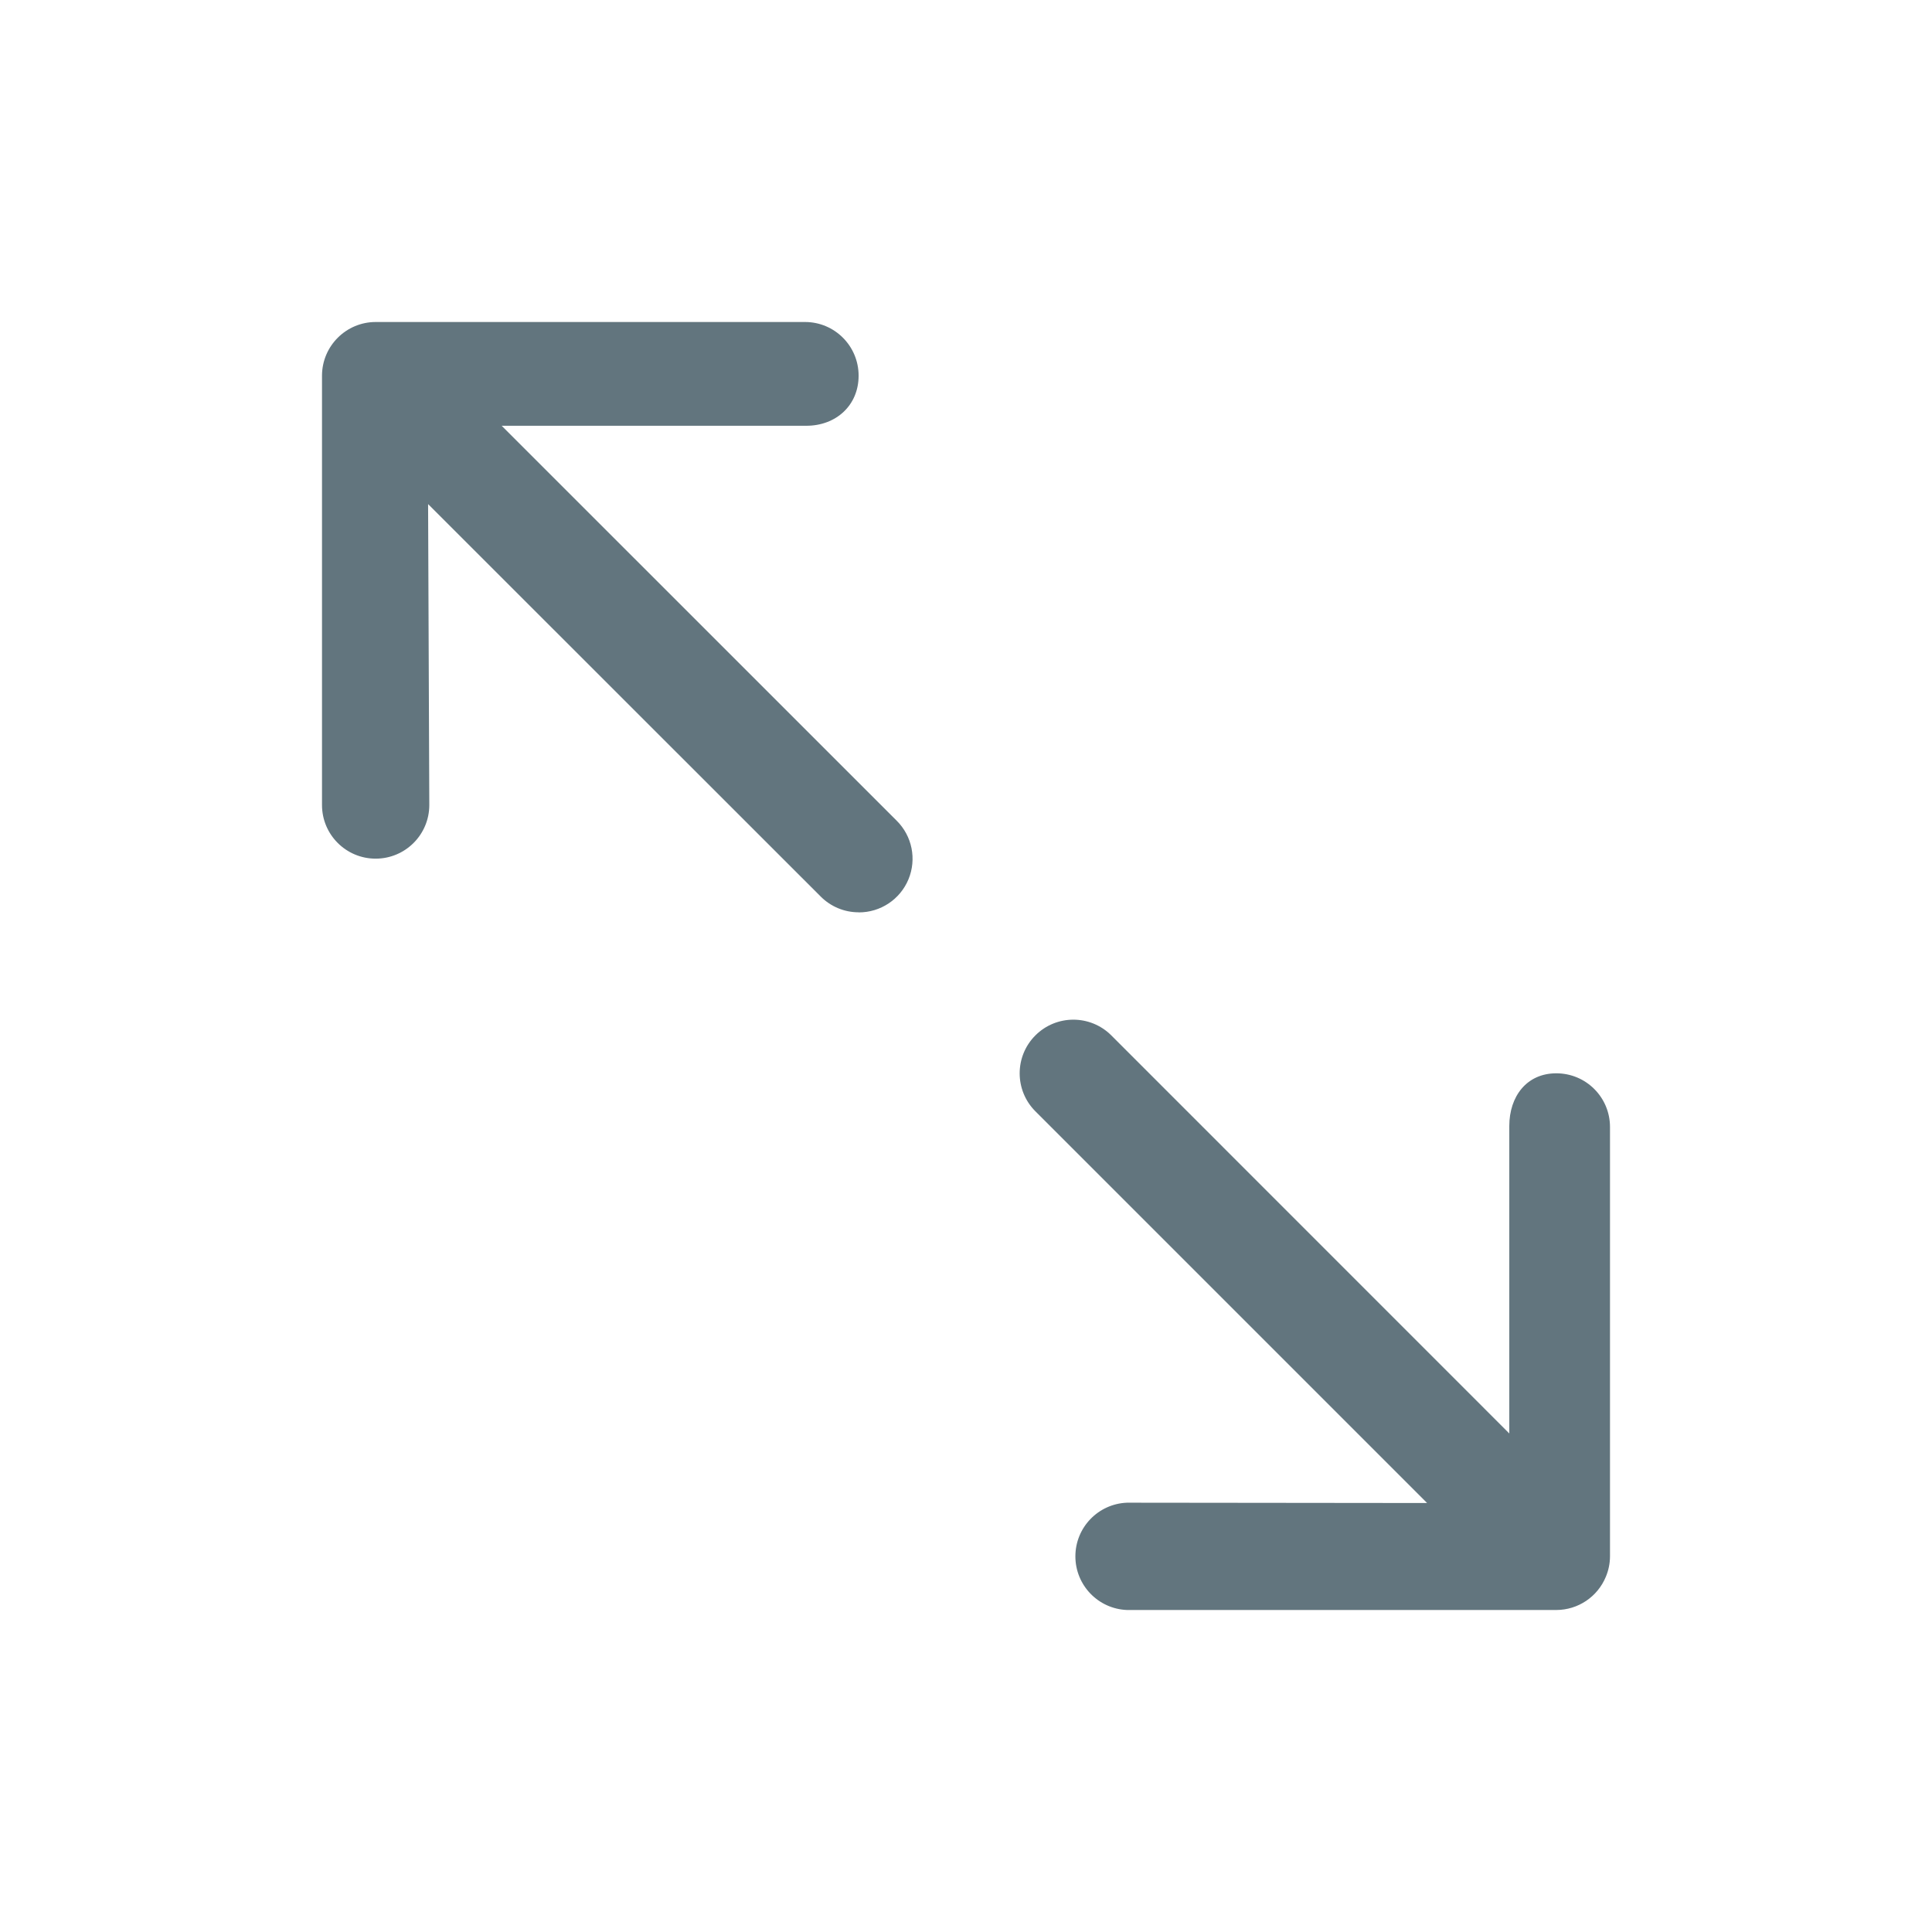
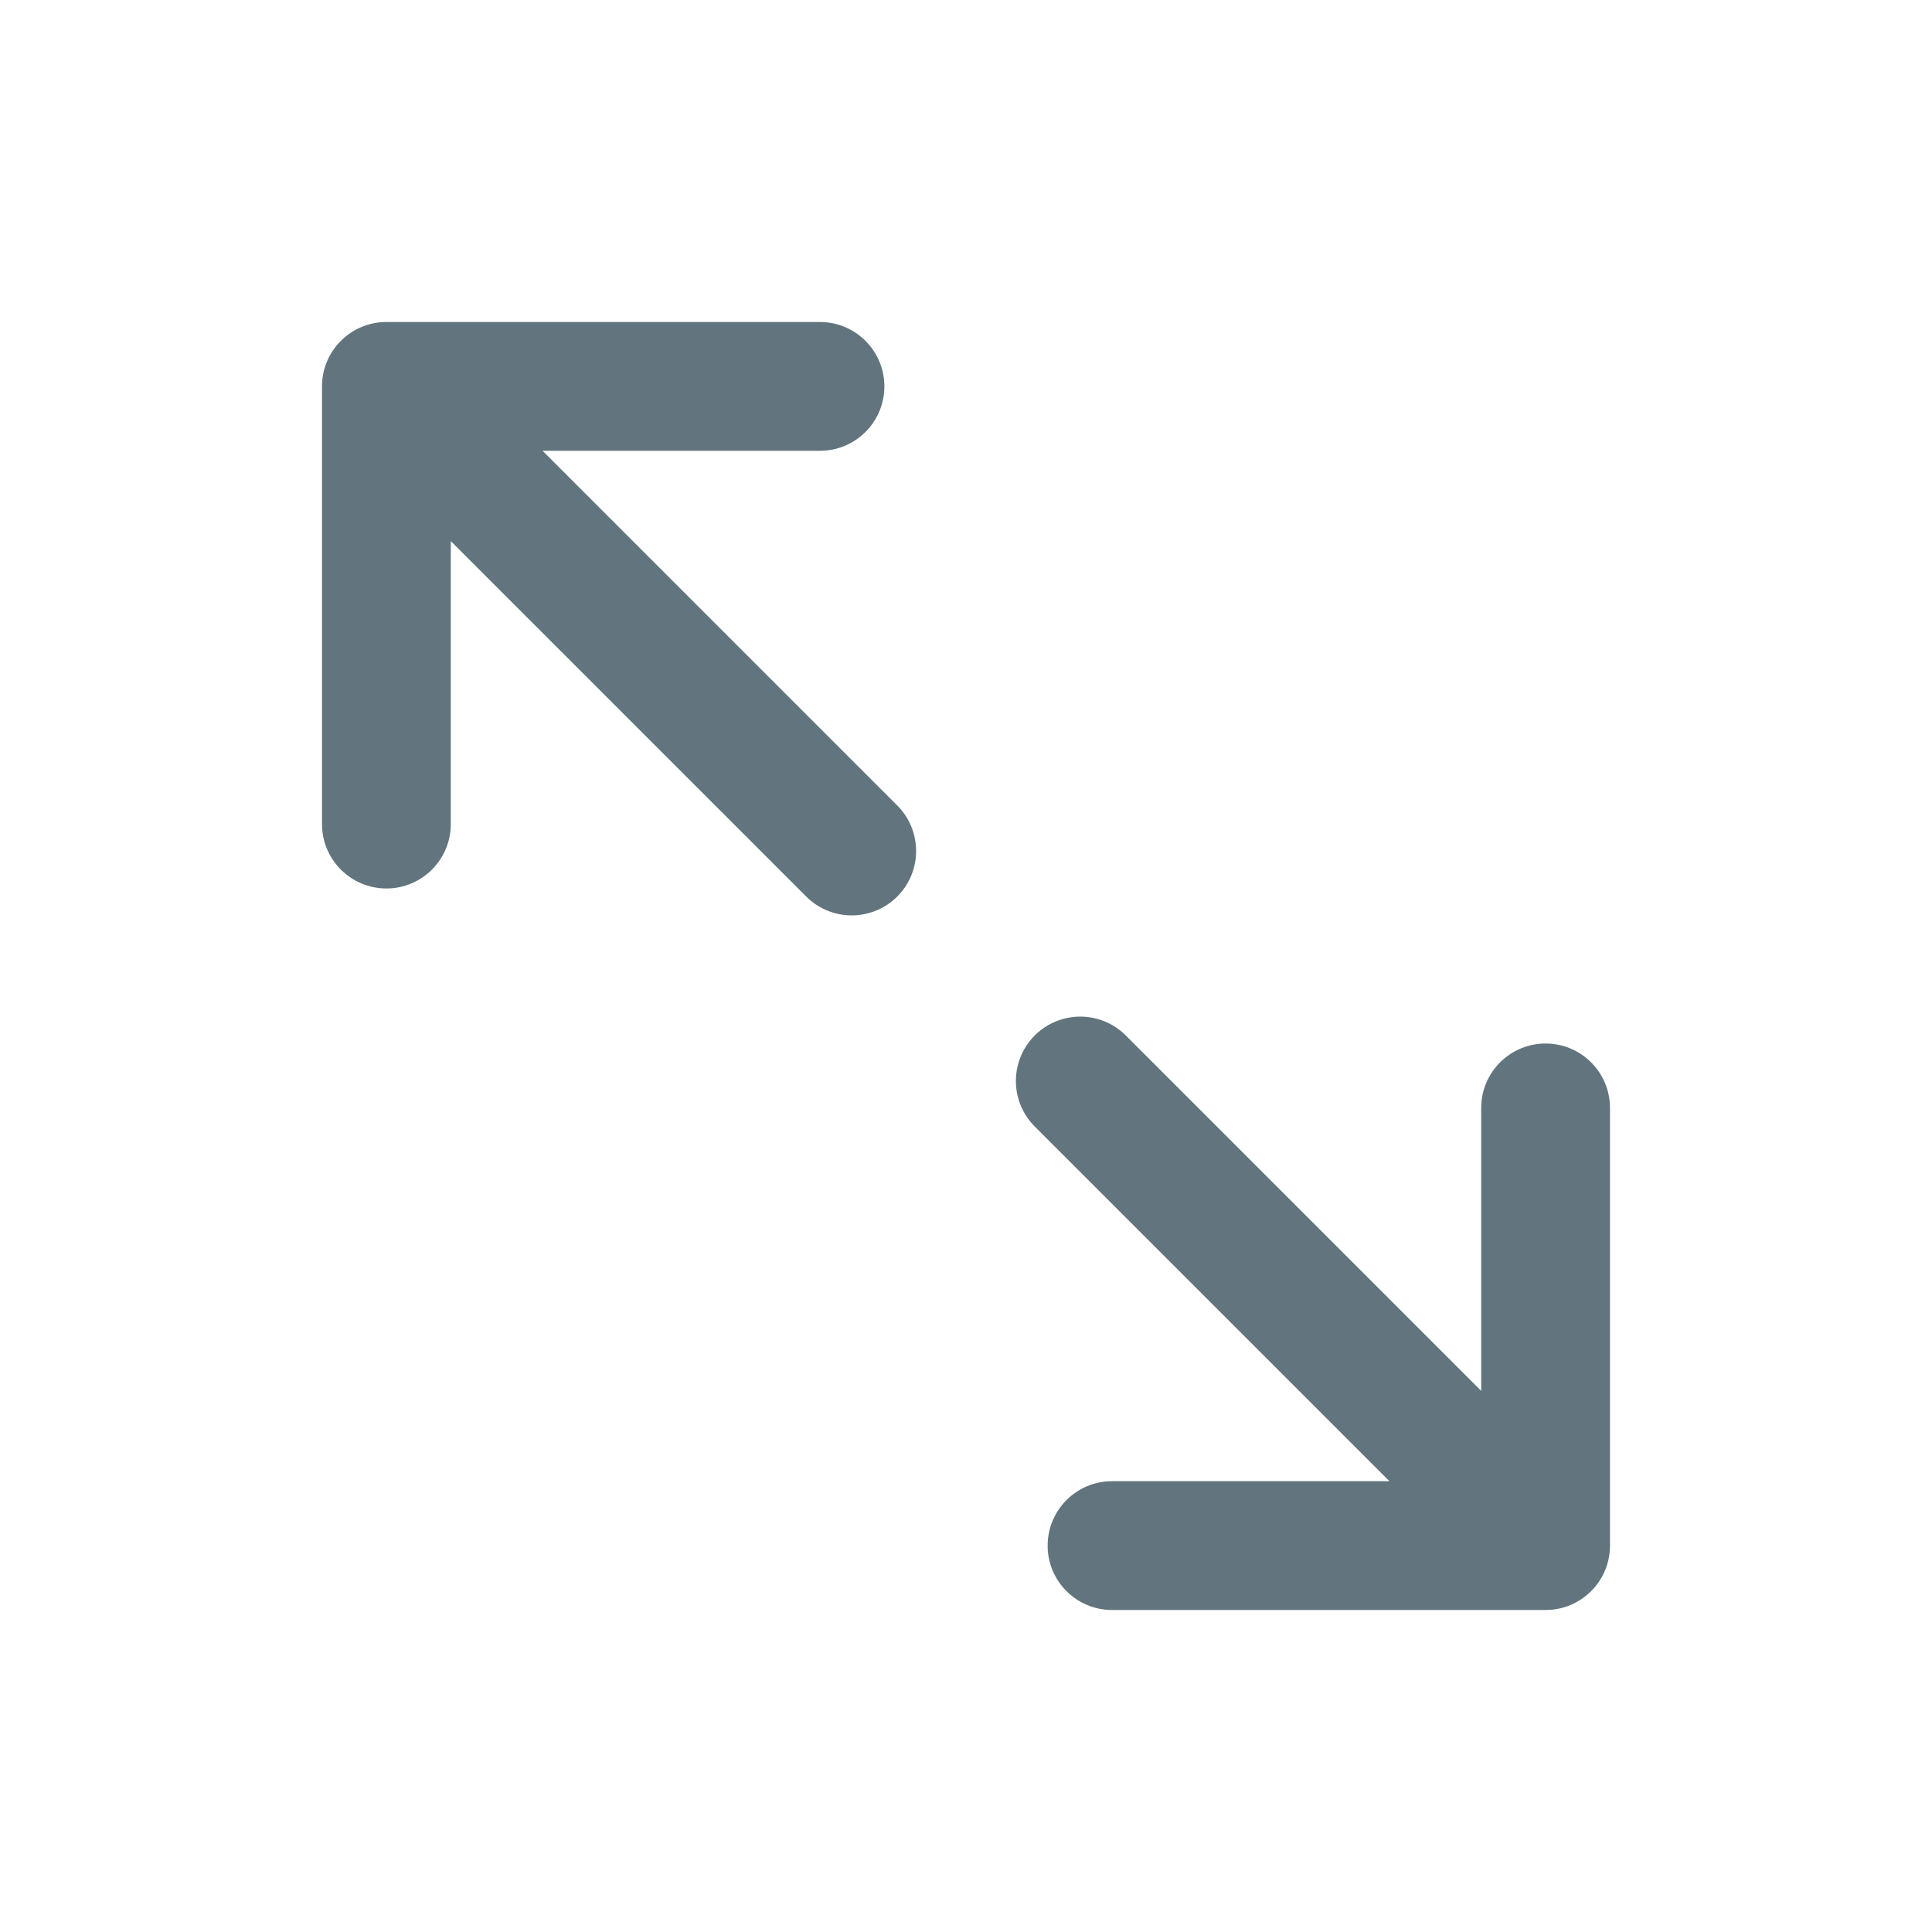
<svg xmlns="http://www.w3.org/2000/svg" fill="none" viewBox="0 0 24 24">
-   <path fill="#62757E" fill-rule="evenodd" d="M19.948 19.588a.667.667 0 0 1-.615.412H14a.667.667 0 0 1 0-1.333l3.728.004-4.866-4.866a.666.666 0 1 1 .943-.943l4.944 4.945v-3.819c0-.368.216-.655.584-.655.369 0 .667.298.667.667v5.333a.66.66 0 0 1-.052.255Zm-9.282-8.255a.664.664 0 0 1-.47-.195L5.318 6.262 5.333 10A.666.666 0 0 1 4 10V4.664A.668.668 0 0 1 4.668 4H10c.368 0 .666.298.666.667 0 .368-.28.622-.649.622H6.232l4.907 4.906a.666.666 0 0 1-.472 1.139Z" clip-rule="evenodd" />
+   <path fill="#62757E" fill-rule="evenodd" d="M4.8 4a.8.8 0 0 0-.8.8v5.437a.8.8 0 0 0 1.6 0V6.722l4.4 4.4a.8.8 0 1 0 1.132-1.13L6.74 5.6h3.446a.8.8 0 0 0 0-1.6H4.8Zm14.4 16a.8.8 0 0 0 .8-.8v-5.437a.8.8 0 0 0-1.6 0v3.515l-4.4-4.4a.8.8 0 1 0-1.132 1.13L17.26 18.4h-3.446a.8.8 0 0 0 0 1.6H19.2Z" clip-rule="evenodd" />
</svg>
